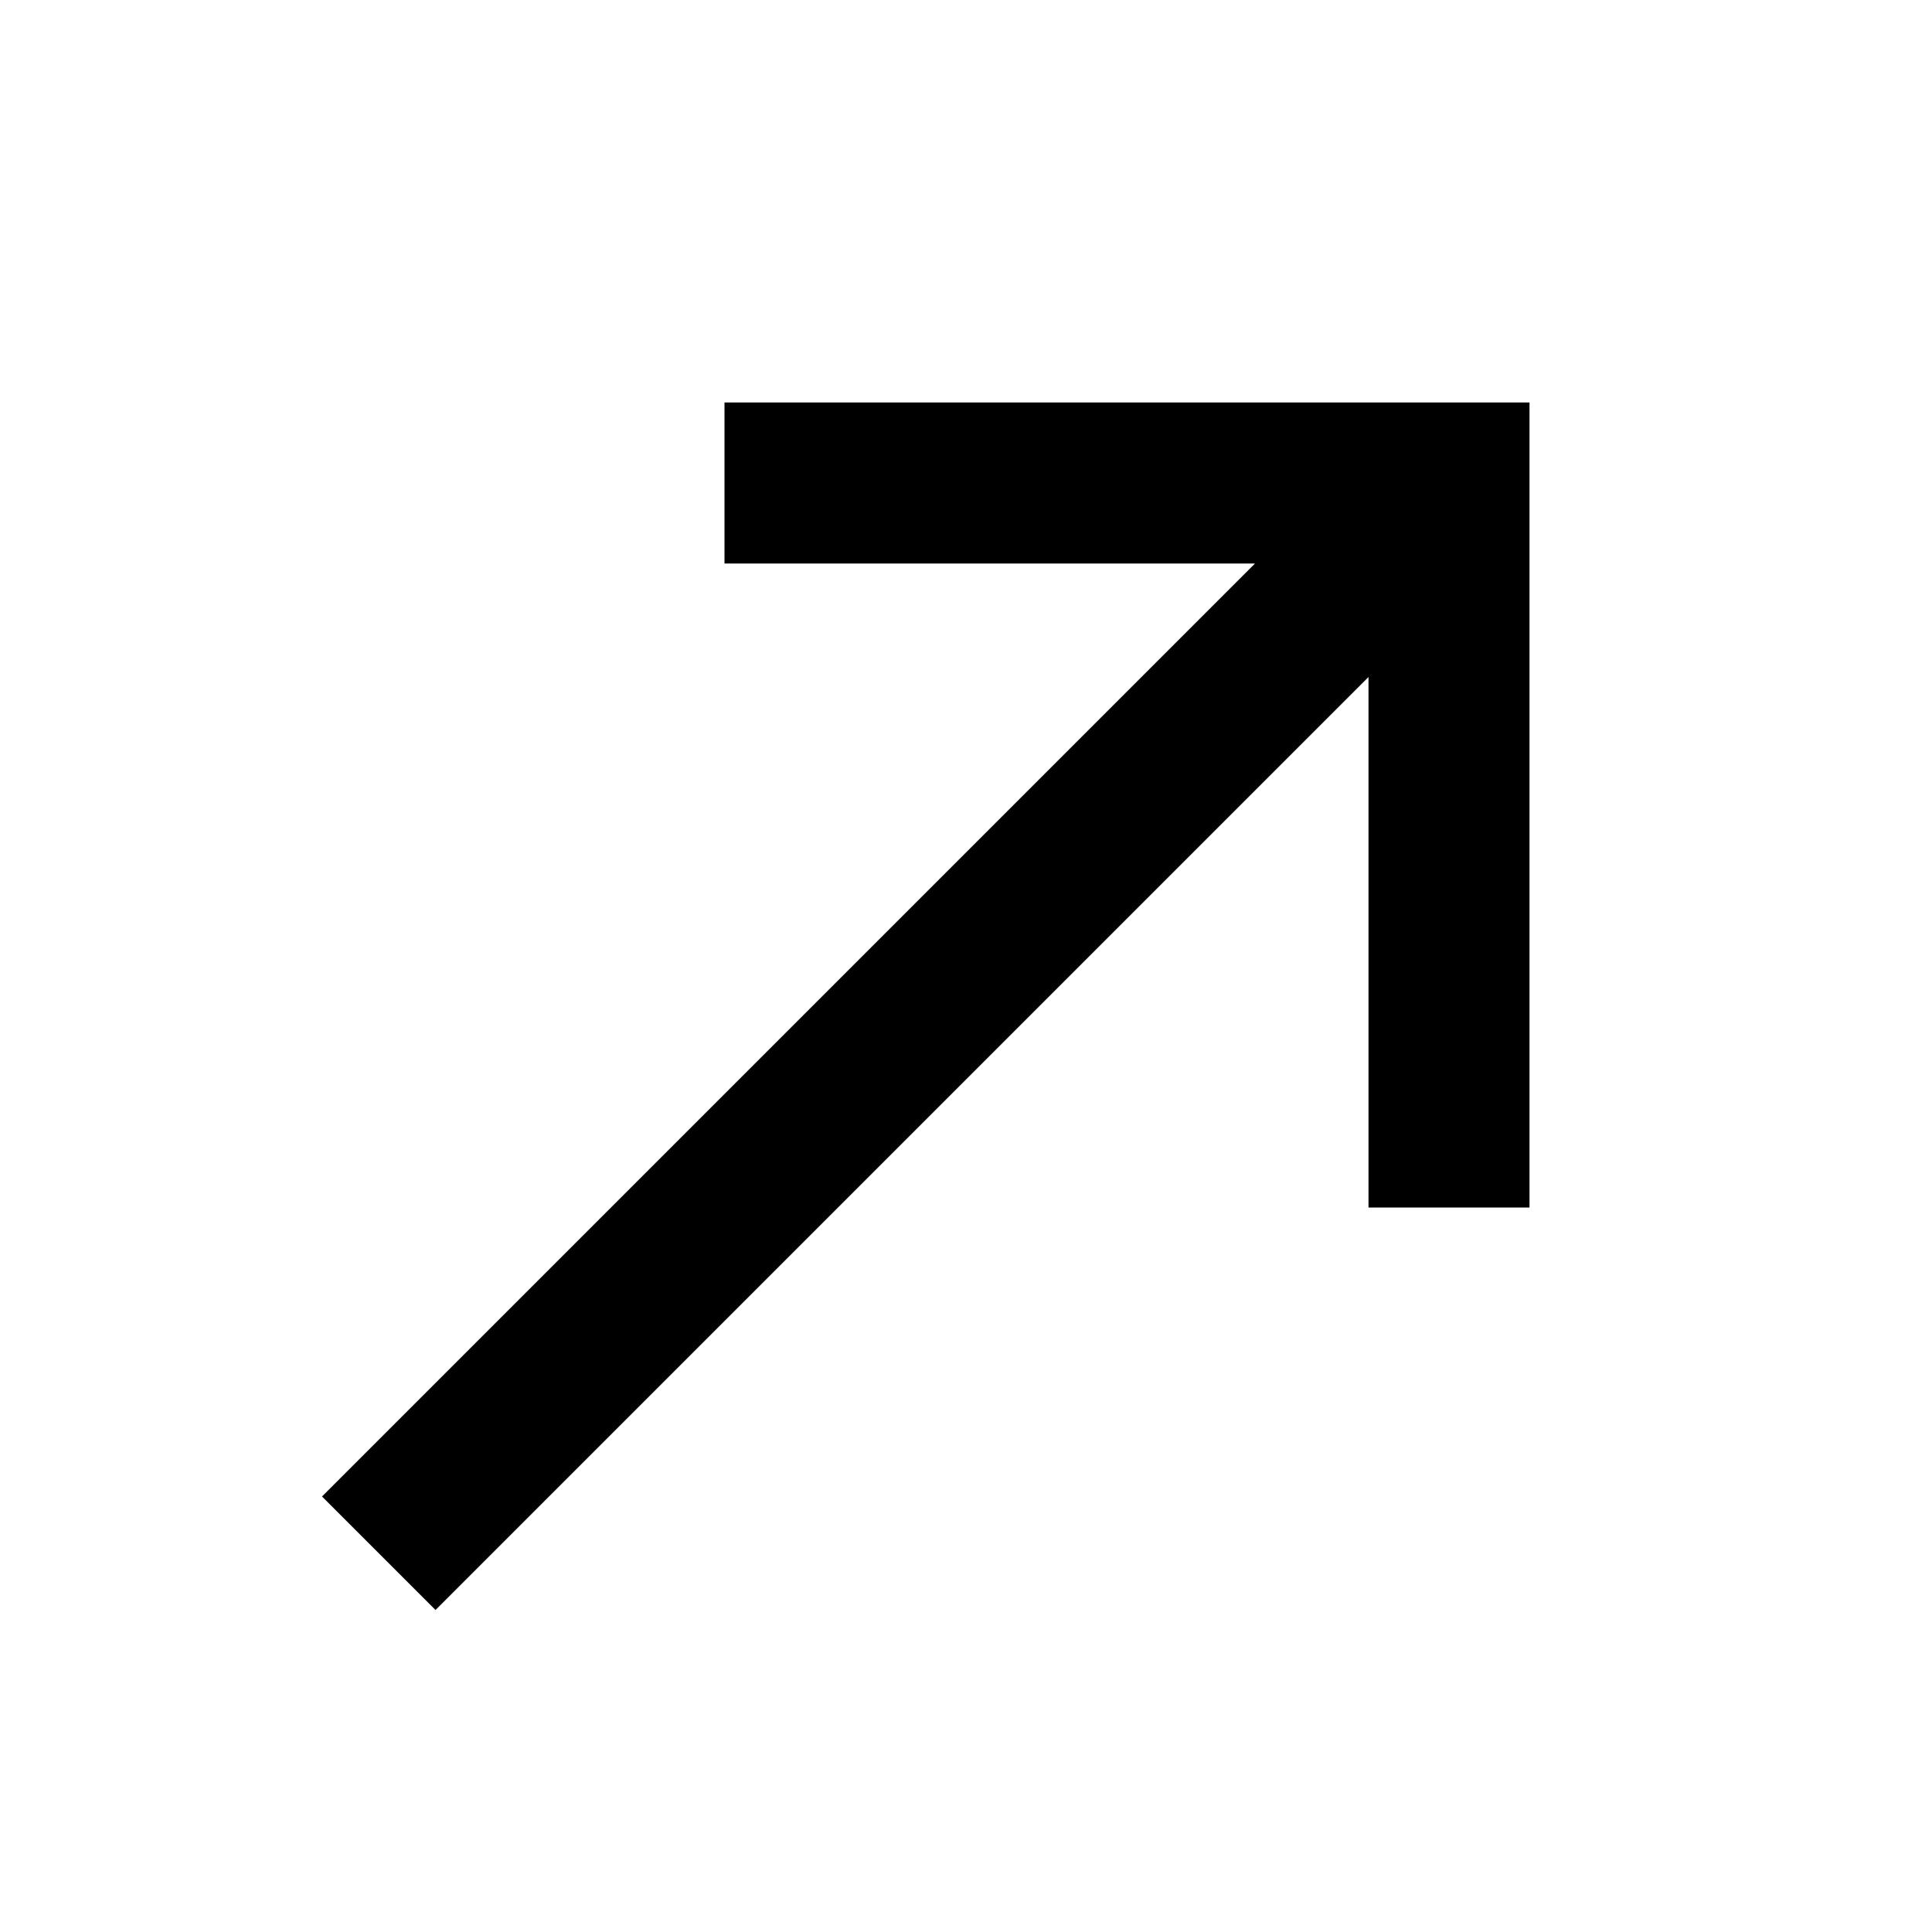
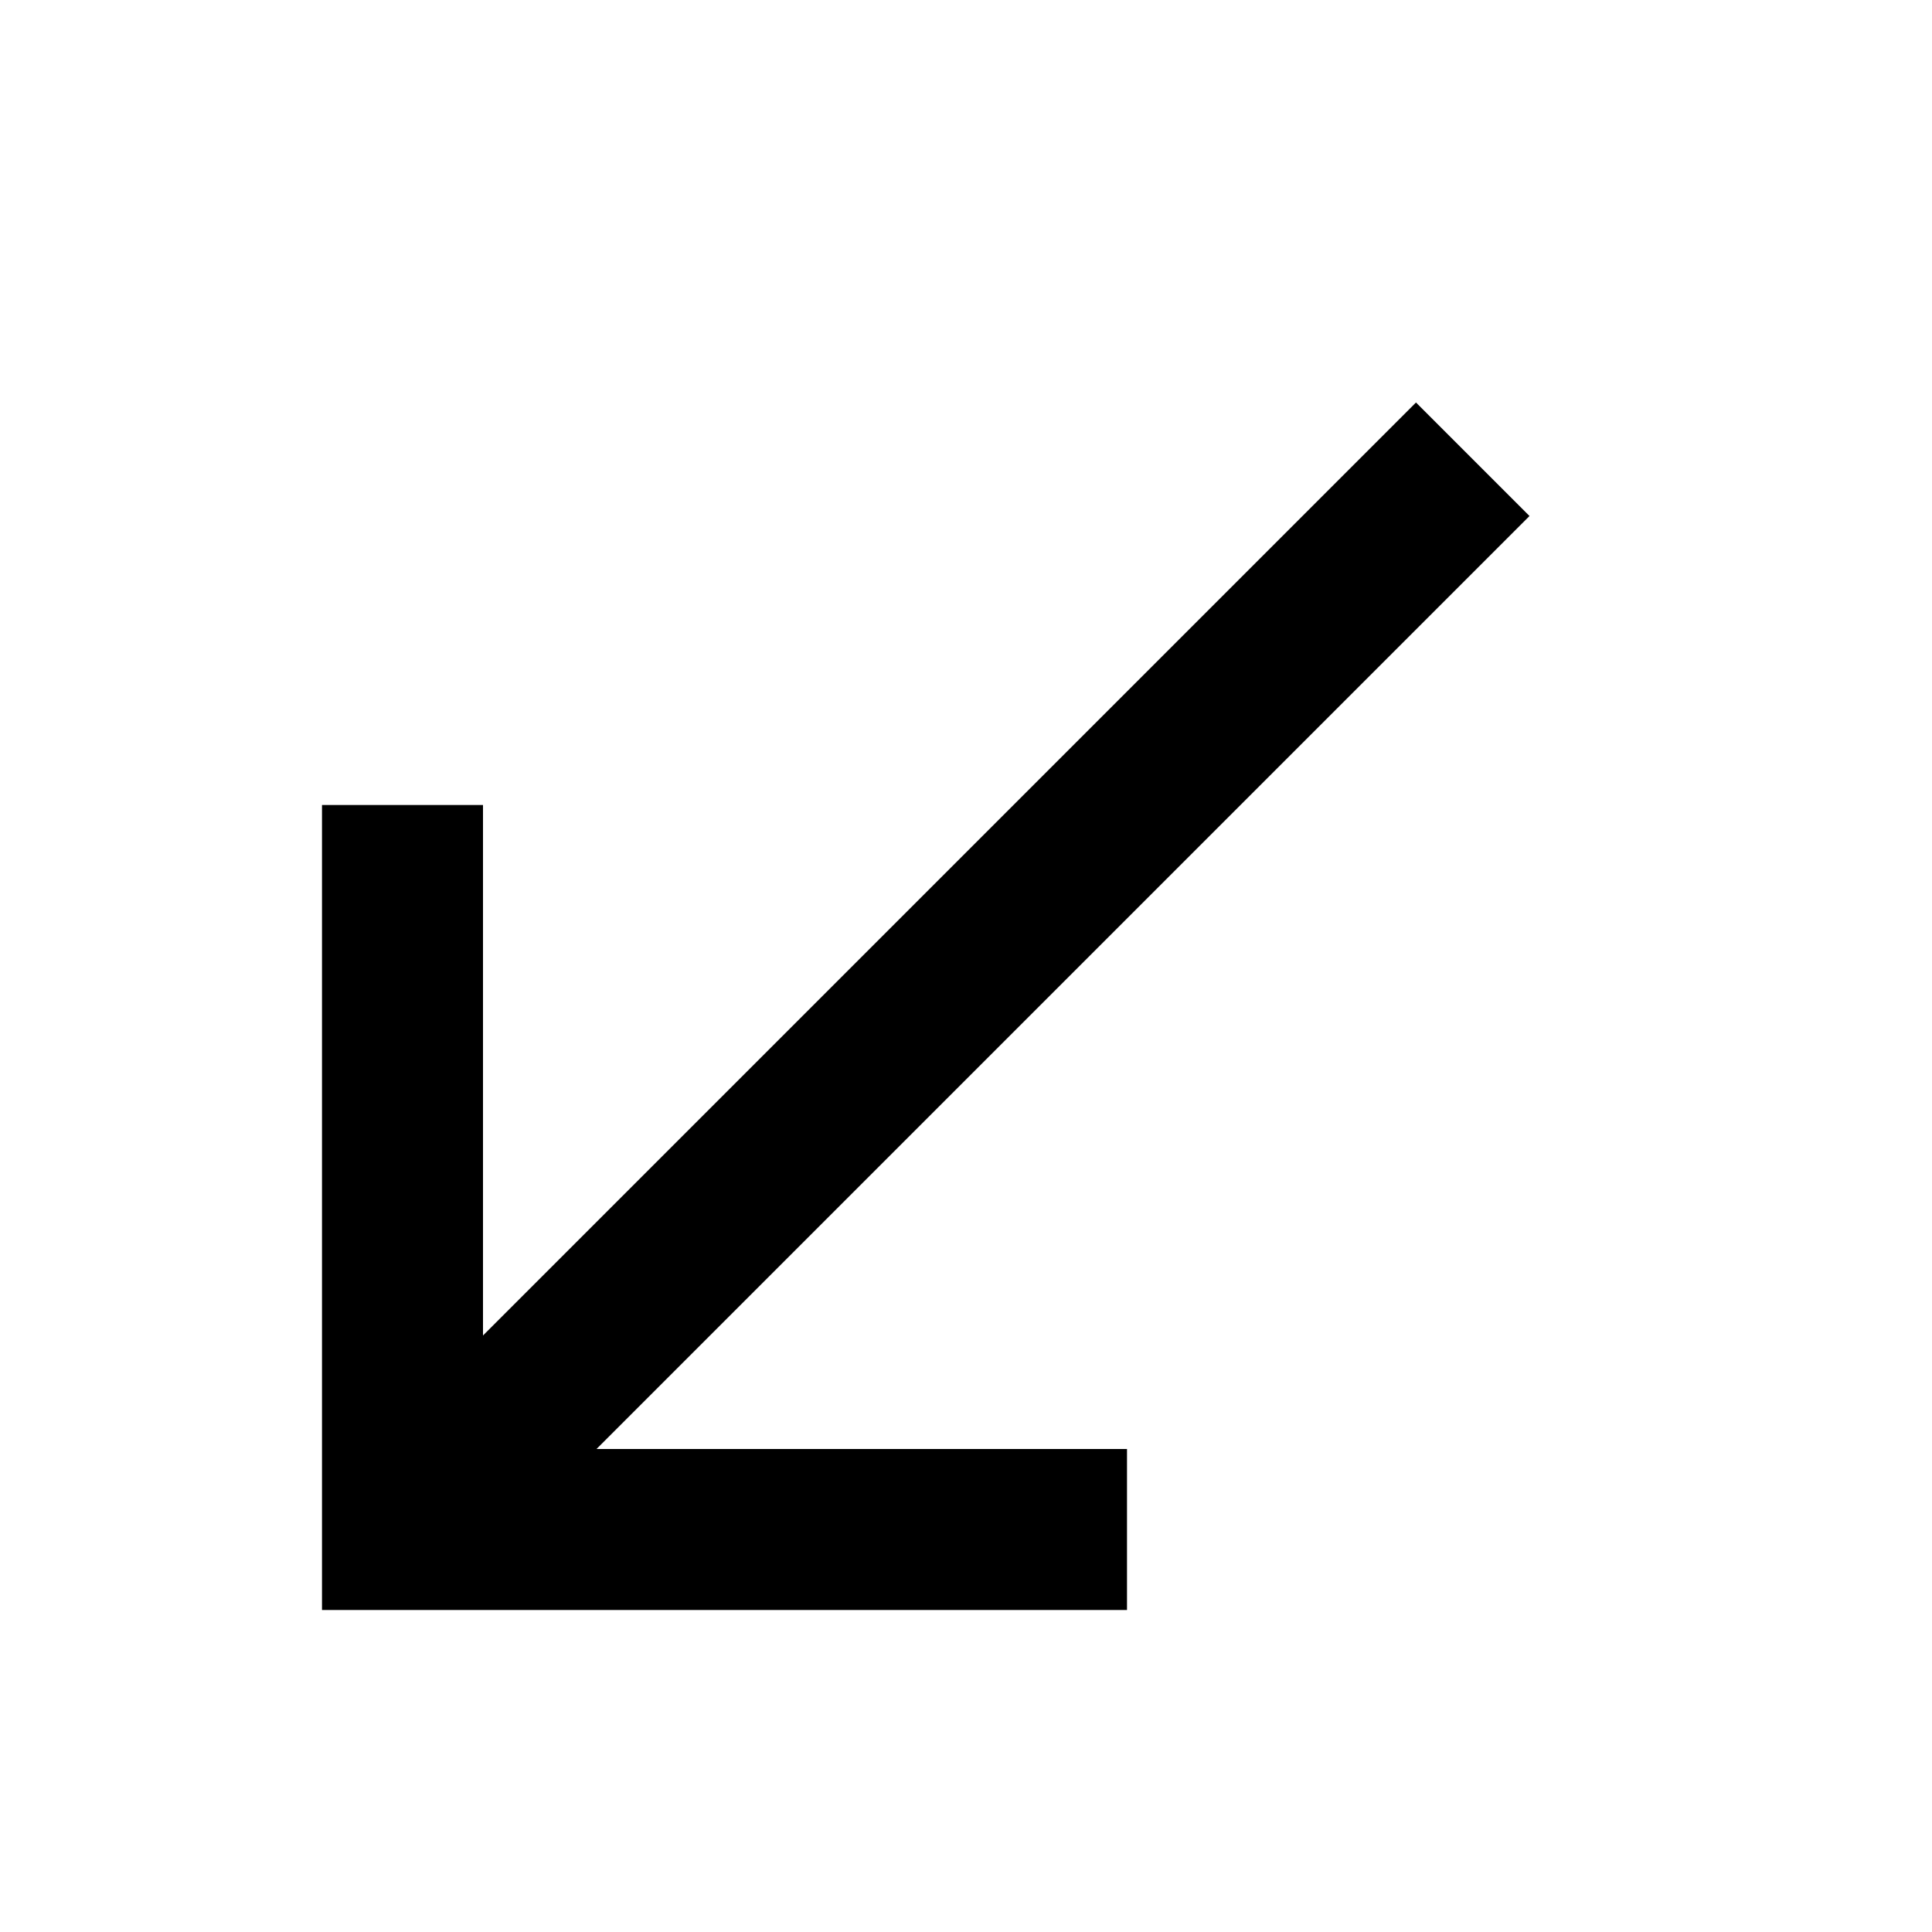
<svg xmlns="http://www.w3.org/2000/svg" width="24px" height="24px" viewBox="0 0 24 24" version="1.1">
-   <g id="icon/material/call-made" stroke="none" stroke-width="1" fill="none" fill-rule="evenodd">
-     <rect id="ViewBox" fill-rule="nonzero" x="0" y="0" width="24" height="24" />
-     <polyline id="mdi:call-made" fill="#000000" fill-rule="nonzero" points="9 5 9 7 15.59 7 4 18.59 5.41 20 17 8.41 17 15 19 15 19 5" />
+   <g id="icon/material/call-made" stroke="none" fill="none" fill-rule="nonzero">
+     <rect id="ViewBox" x="0" y="0" width="24" height="24" />
+     <polyline id="xabber:call-made" fill="#000000" points="14 20 14 18 7.41 18 19 6.41 17.59 5 6 16.59 6 10 4 10 4 20" />
  </g>
</svg>
